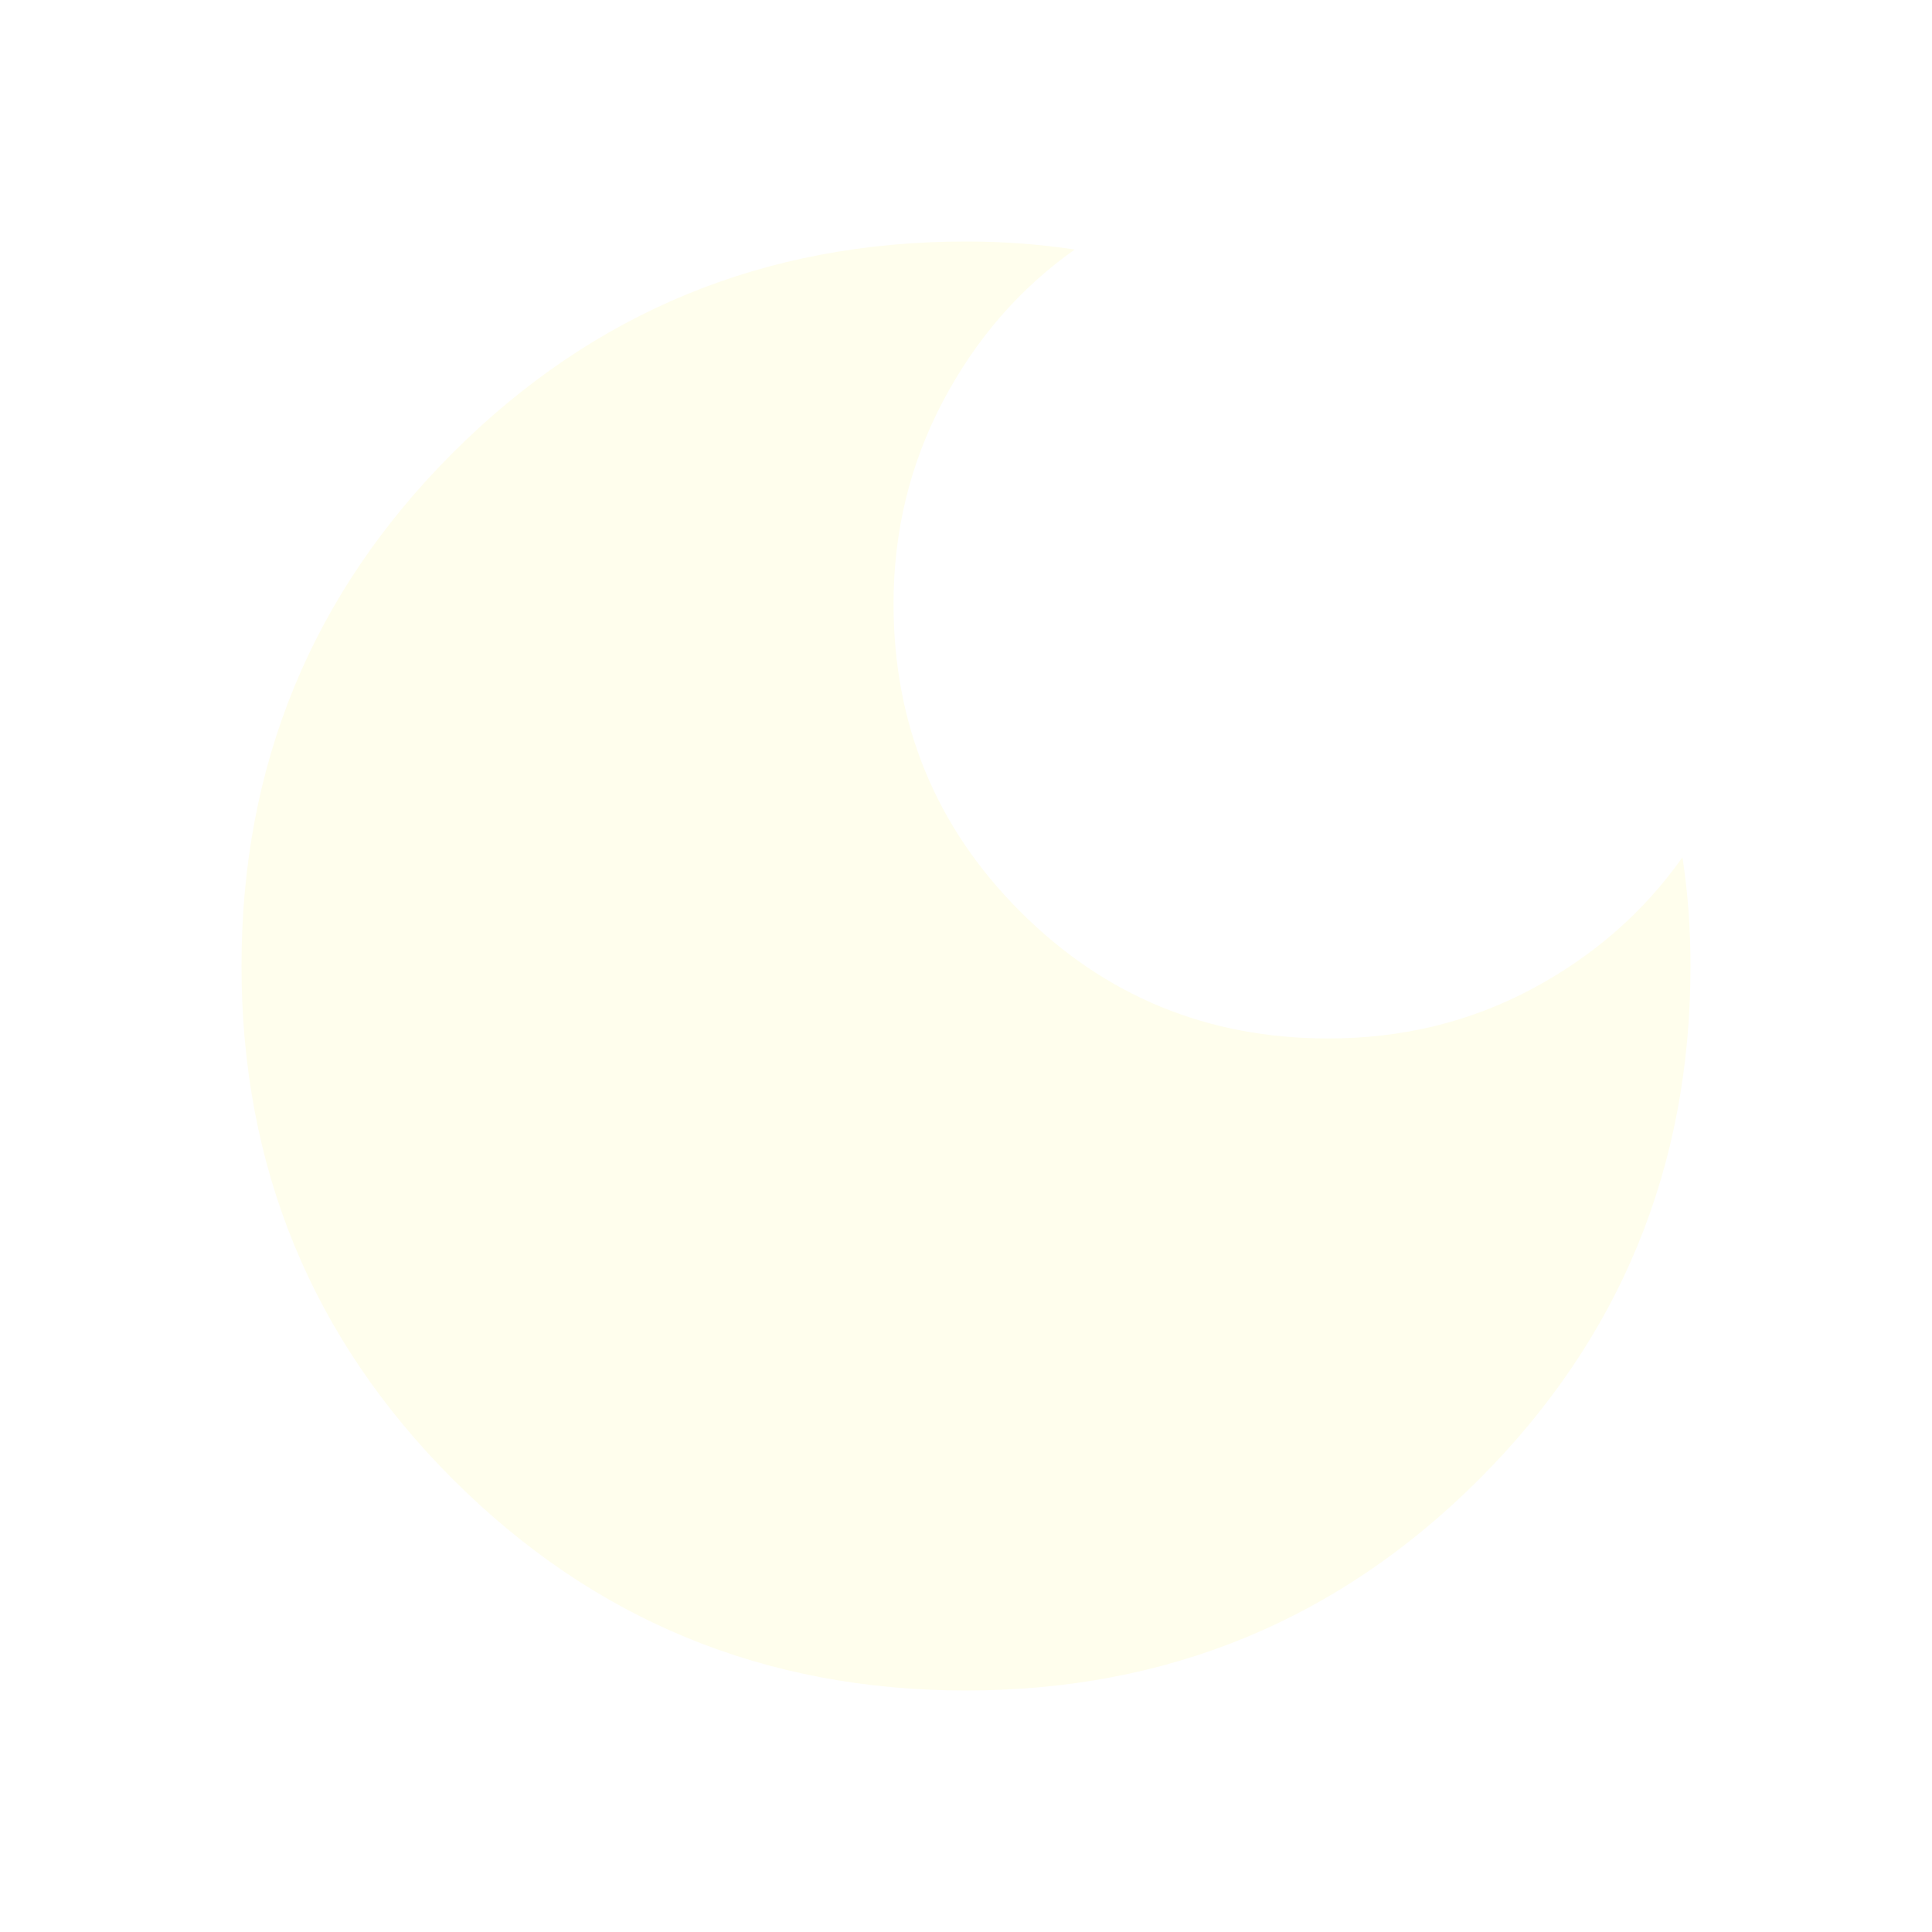
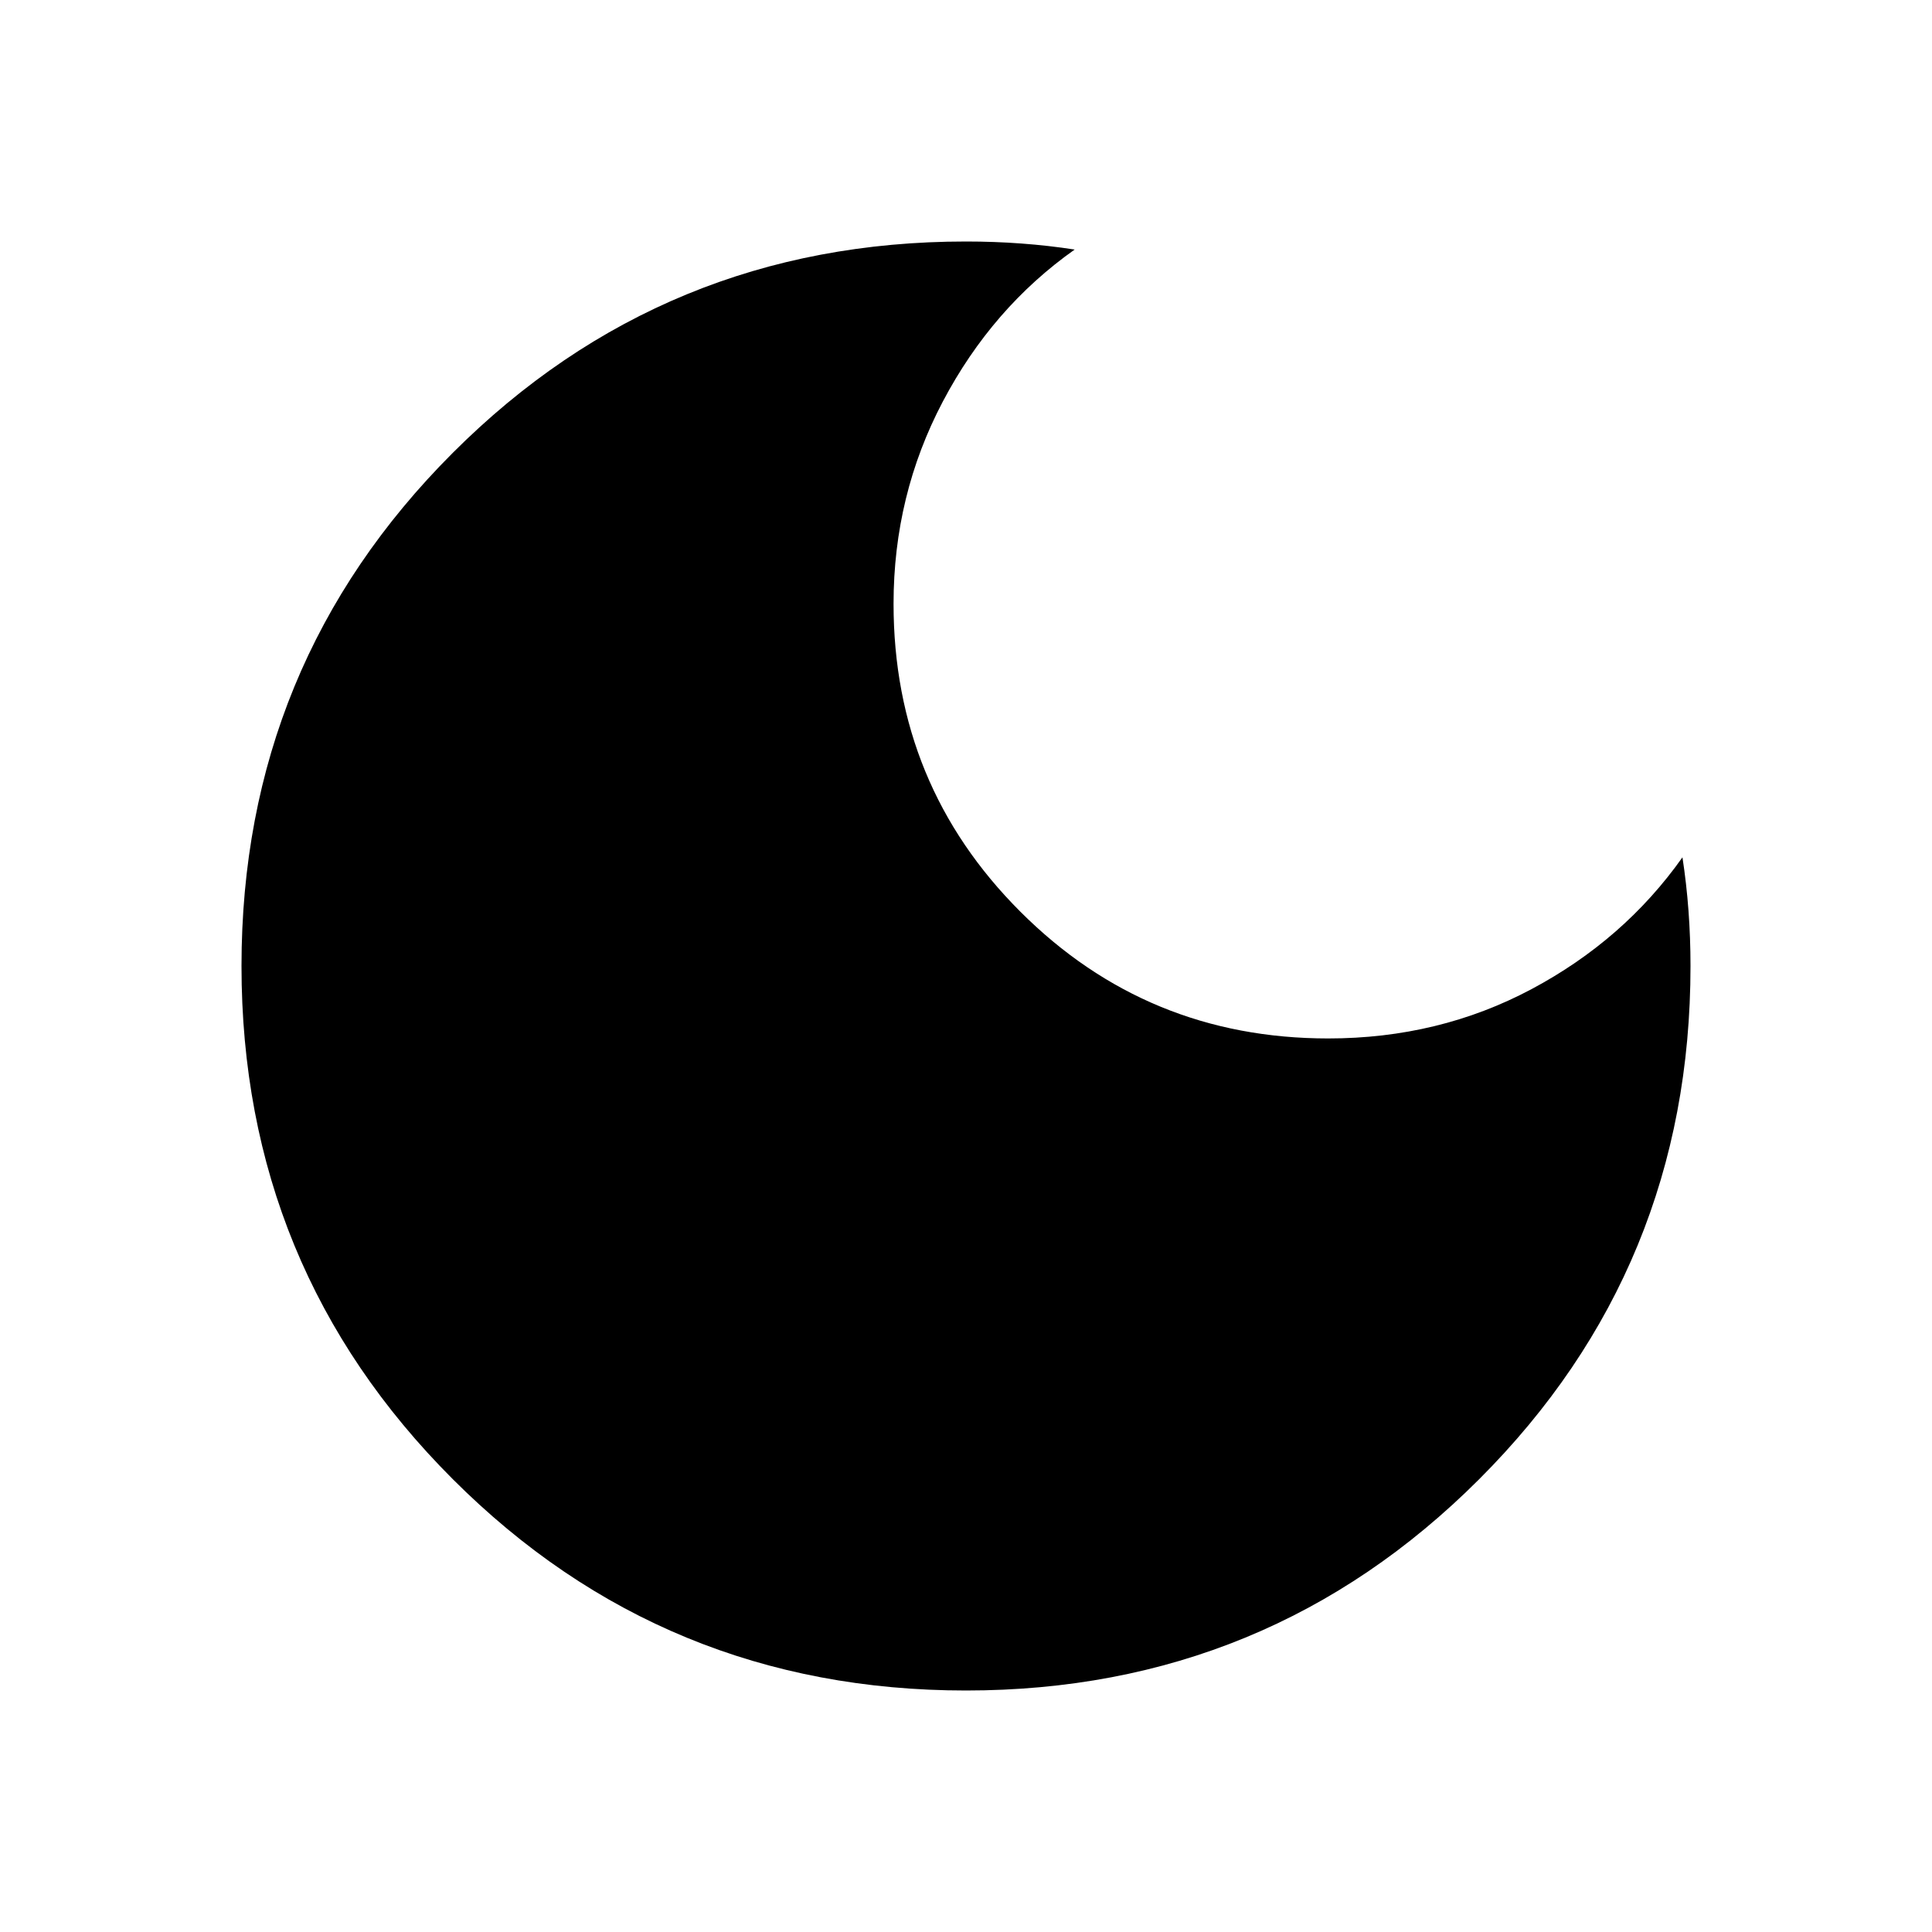
- <svg xmlns="http://www.w3.org/2000/svg" height="24px" viewBox="0 -960 960 960" width="24px" fill="#FFFEED">
+ <svg xmlns="http://www.w3.org/2000/svg" height="24px" viewBox="0 -960 960 960" width="24px">
  <path d="M480-120q-150 0-255-105T120-480q0-150 105-255t255-105q14 0 27.5 1t26.5 3q-41 29-65.5 75.5T444-660q0 90 63 153t153 63q55 0 101-24.5t75-65.5q2 13 3 26.5t1 27.5q0 150-105 255T480-120Z" />
</svg>
